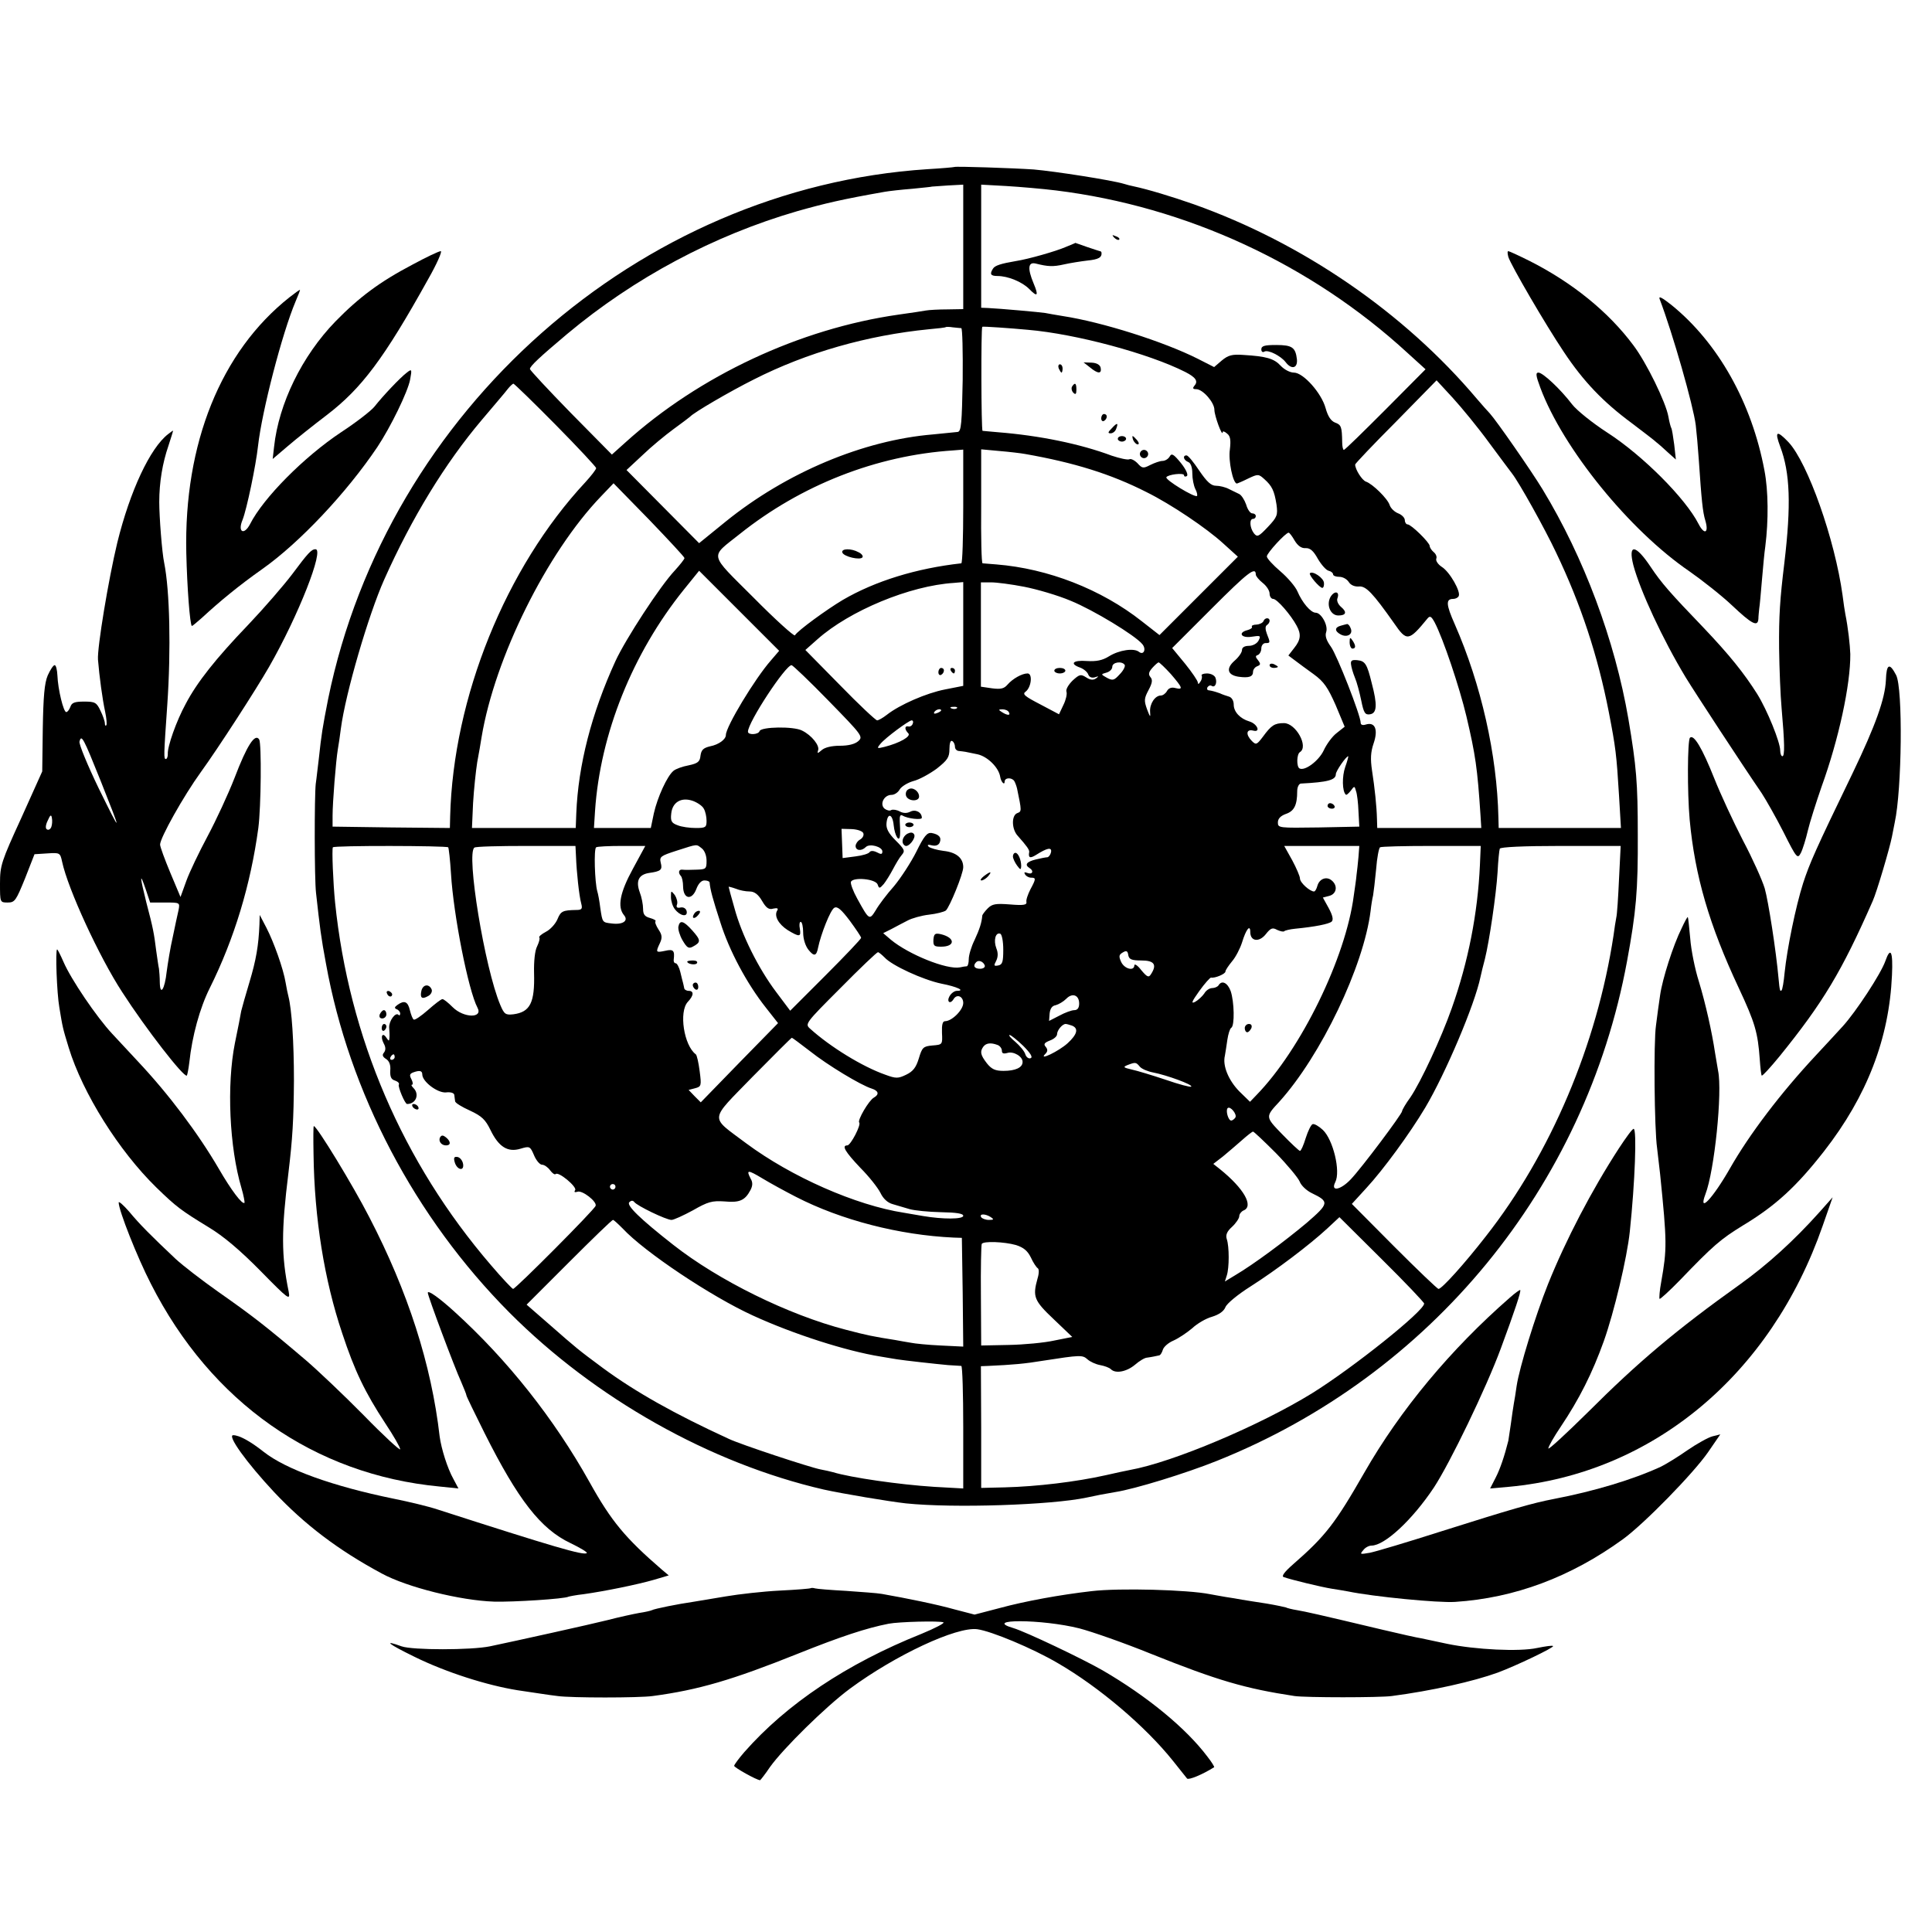
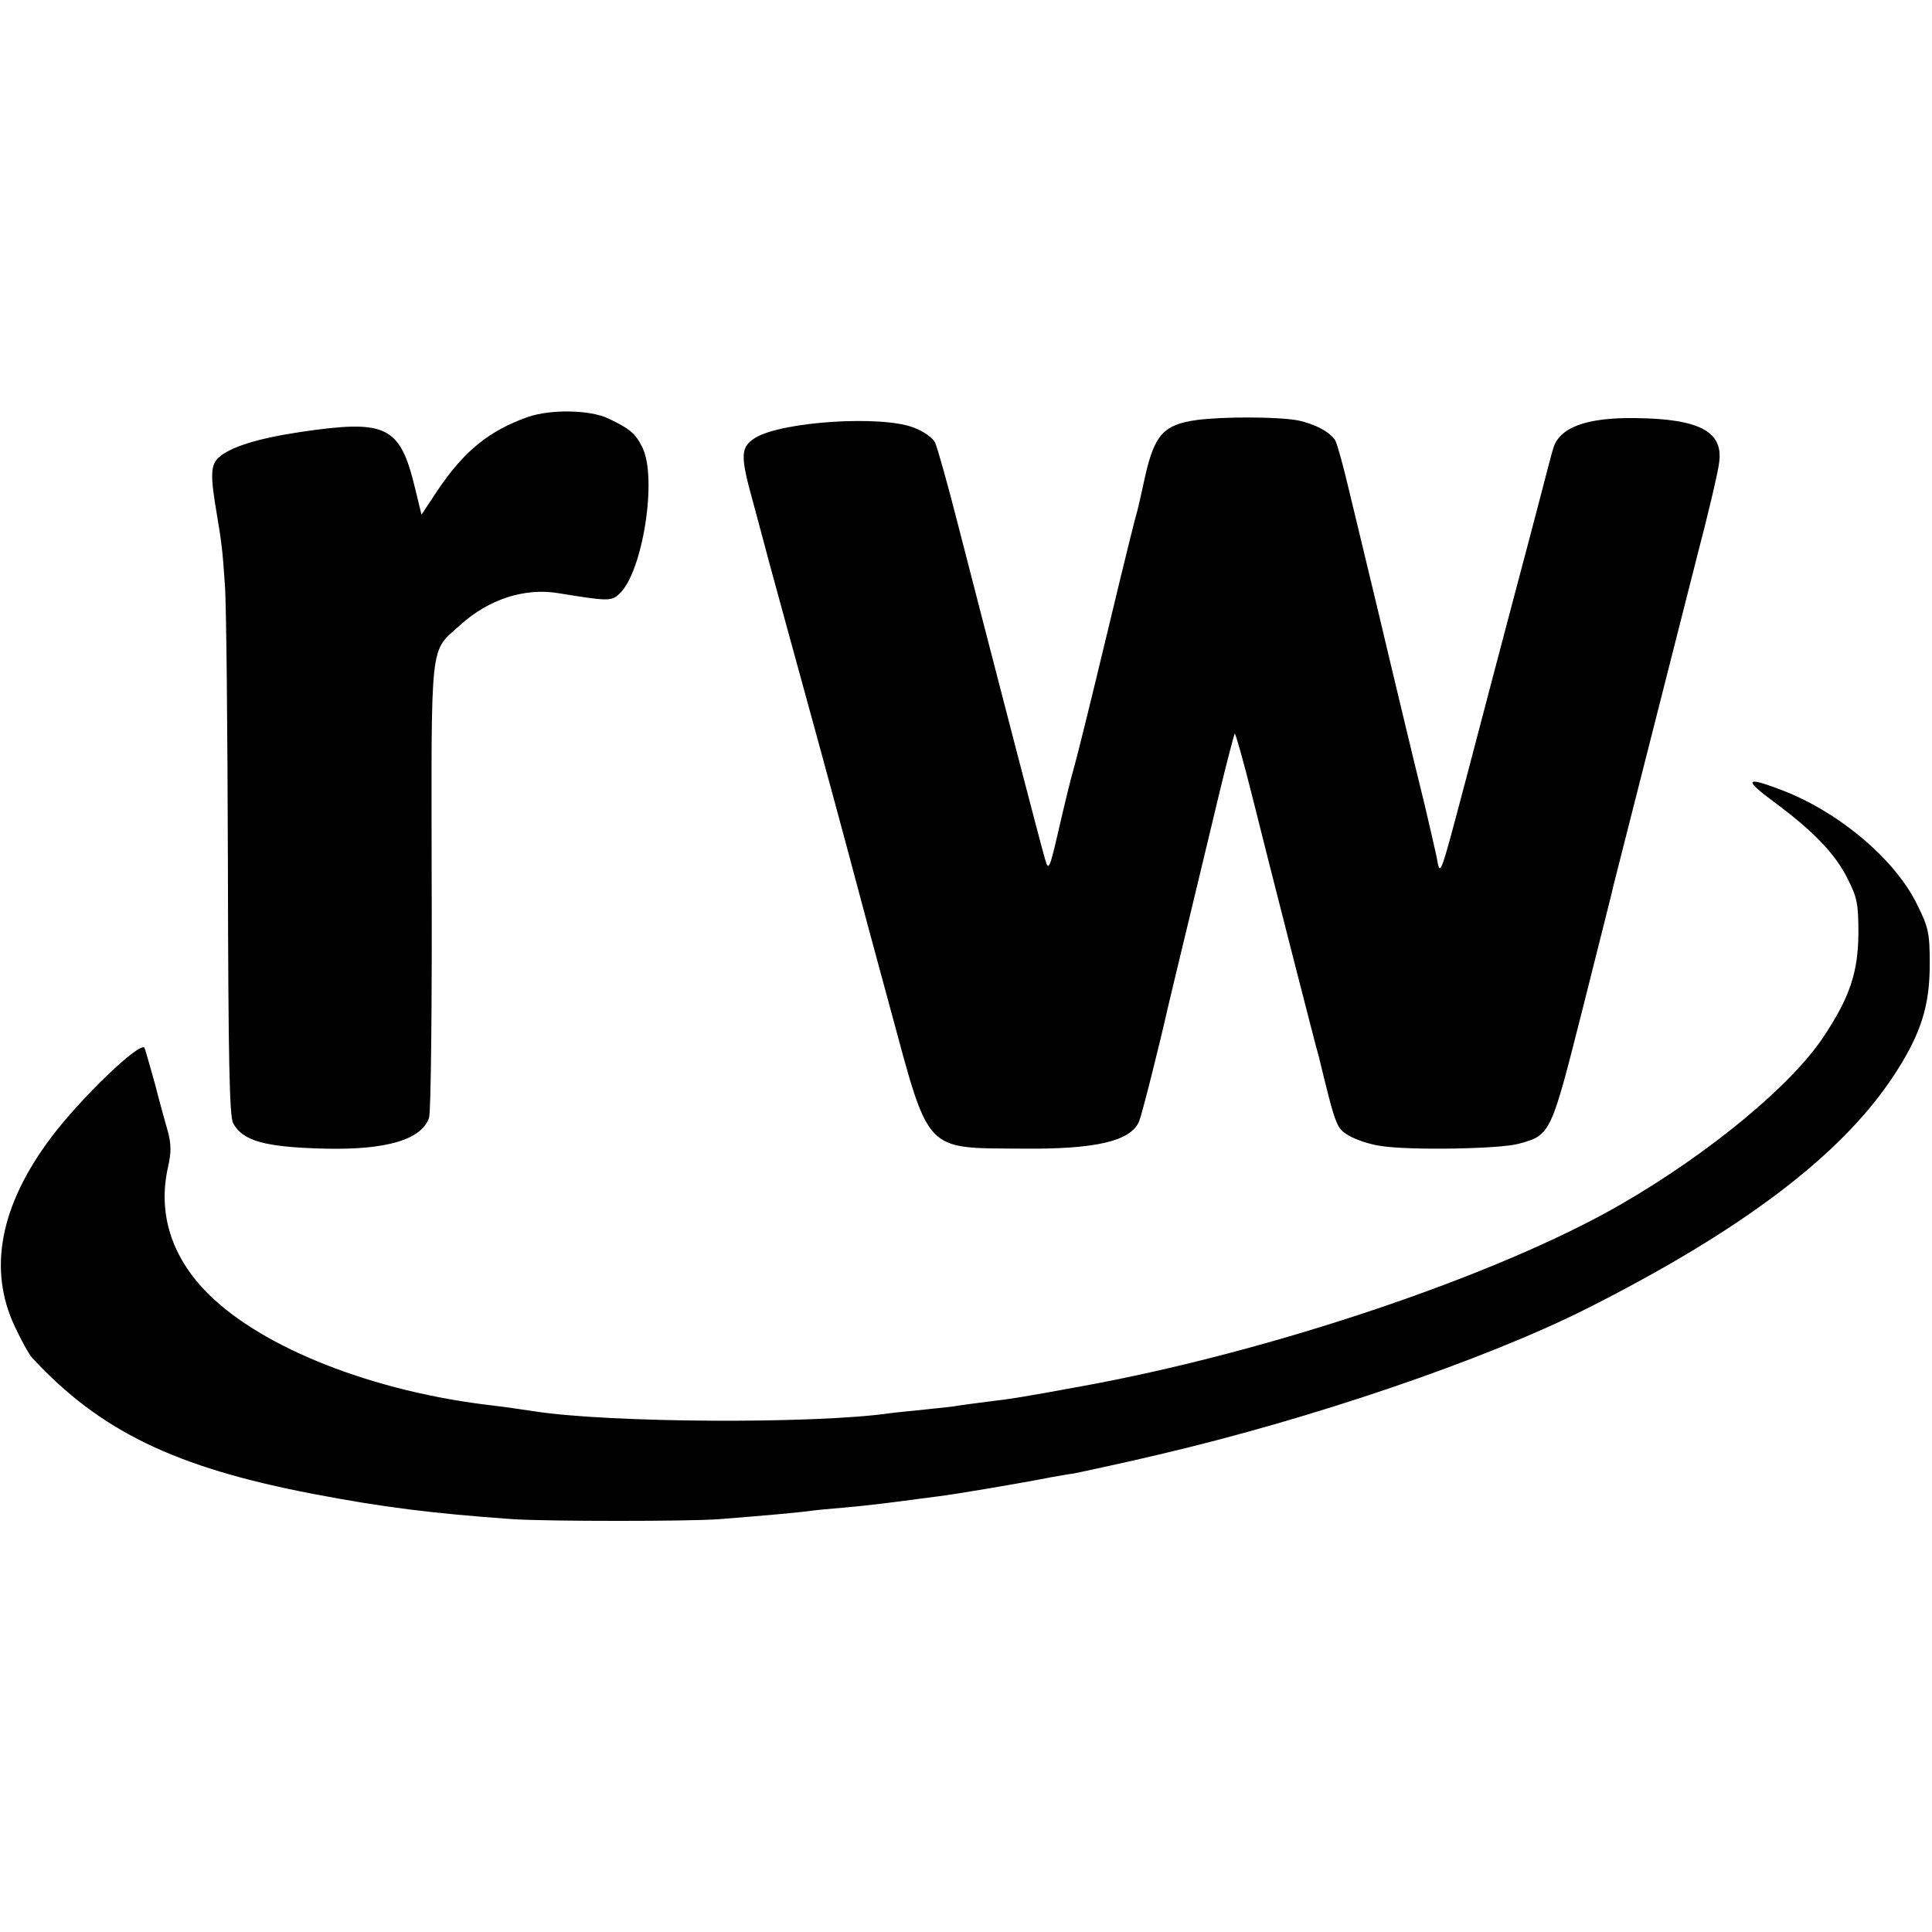
- <svg xmlns="http://www.w3.org/2000/svg" version="1.0" width="700pt" height="700pt" viewBox="0 0 700 700" preserveAspectRatio="xMidYMid meet">
-   <g transform="translate(0,700) scale(0.1,-0.1)" fill="#000000" stroke="none">
-     <path d="M3458 6395 c-2 -1 -46 -5 -98 -8 -1045 -68 -1957 -874 -2171 -1919 -21 -107 -24 -126 -34 -218 -4 -30 -8 -71 -11 -90 -5 -46 -5 -343 1 -395 14 -126 18 -160 36 -256 84 -467 322 -920 665 -1265 310 -311 727 -546 1139 -641 68 -15 235 -43 297 -50 174 -18 528 -6 655 21 36 8 63 13 104 20 71 11 256 68 368 113 775 310 1335 992 1486 1810 33 179 40 256 39 458 0 190 -5 248 -34 420 -49 285 -161 585 -311 832 -42 69 -168 250 -191 275 -7 7 -28 31 -47 53 -264 313 -632 565 -1026 705 -80 28 -166 54 -218 65 -10 2 -26 6 -35 9 -43 13 -247 45 -327 52 -74 5 -283 12 -287 9z m32 -290 l0 -225 -57 -1 c-32 0 -67 -2 -78 -4 -11 -2 -56 -9 -100 -15 -357 -51 -721 -221 -989 -463 l-49 -44 -149 151 c-81 83 -148 155 -148 159 0 10 34 42 135 127 244 204 531 357 834 445 103 29 163 43 316 70 17 3 62 8 100 11 39 4 71 7 72 8 1 0 26 2 57 4 l56 3 0 -226z m336 205 c471 -58 924 -267 1274 -589 l65 -59 -145 -146 c-80 -80 -147 -146 -151 -146 -3 0 -6 12 -6 28 -1 55 -3 63 -26 71 -15 6 -26 23 -34 52 -15 55 -81 129 -115 129 -14 0 -35 11 -48 25 -24 26 -52 34 -135 39 -41 3 -55 -1 -78 -20 l-28 -24 -59 30 c-123 62 -346 133 -490 155 -25 4 -53 9 -63 11 -19 3 -164 16 -207 18 l-25 1 0 223 0 223 91 -5 c50 -3 131 -10 180 -16z m-343 -499 c4 -1 6 -85 5 -188 -3 -156 -5 -186 -18 -188 -8 -1 -49 -5 -90 -9 -252 -21 -531 -138 -751 -316 l-96 -78 -131 132 -132 133 58 54 c31 30 82 72 112 94 30 22 57 42 60 45 13 15 145 92 231 135 193 98 412 160 634 182 33 3 61 6 62 8 2 1 13 1 25 -1 13 -1 26 -3 31 -3z m242 -6 c174 -15 438 -86 570 -153 37 -19 47 -33 33 -49 -8 -10 -6 -13 6 -13 24 0 66 -48 66 -75 0 -21 29 -100 30 -81 0 5 7 3 16 -5 12 -9 14 -24 10 -58 -6 -40 11 -121 25 -123 2 0 21 8 41 18 36 17 38 17 59 -2 28 -25 36 -42 44 -92 5 -38 3 -45 -31 -81 -34 -36 -39 -38 -51 -23 -15 20 -17 52 -3 52 6 0 10 5 10 10 0 6 -6 10 -13 10 -7 0 -17 14 -22 32 -6 17 -17 34 -25 38 -8 4 -25 12 -37 18 -13 7 -34 12 -47 12 -18 0 -33 14 -61 55 -20 30 -40 55 -46 55 -15 0 -11 -17 6 -24 9 -3 15 -19 15 -41 0 -20 5 -45 11 -57 6 -11 8 -22 6 -25 -8 -7 -117 59 -111 68 6 10 64 17 64 7 0 -5 5 -6 10 -3 6 4 -2 23 -21 47 -27 33 -34 37 -41 24 -5 -9 -17 -16 -26 -16 -9 0 -29 -7 -45 -15 -25 -13 -29 -12 -46 7 -11 11 -24 17 -29 14 -6 -3 -34 3 -64 13 -115 43 -262 73 -413 85 -27 2 -52 5 -55 5 -5 1 -6 374 -1 377 2 2 102 -5 166 -11z m1671 -410 c41 -55 77 -104 82 -110 26 -33 119 -200 160 -287 90 -188 151 -373 191 -578 25 -129 28 -154 37 -302 l7 -118 -222 0 -221 0 -1 38 c-5 227 -62 481 -158 700 -32 72 -33 92 -6 92 8 0 17 4 20 10 9 15 -32 88 -61 106 -14 9 -23 23 -20 30 3 7 -2 18 -10 24 -8 7 -14 17 -14 22 0 12 -67 78 -80 78 -5 0 -10 7 -10 15 0 9 -11 20 -24 25 -13 5 -27 18 -31 30 -7 23 -62 77 -86 85 -14 5 -39 44 -39 62 0 3 66 73 148 155 l147 150 59 -64 c32 -35 92 -108 132 -163z m-3383 66 c81 -82 147 -153 147 -157 0 -5 -18 -28 -39 -51 -289 -310 -479 -781 -490 -1211 l-1 -42 -212 2 -213 3 0 40 c0 48 12 198 19 240 3 17 8 50 11 75 17 129 100 412 157 540 100 224 221 422 354 579 43 51 86 101 94 112 8 10 17 18 20 19 3 0 72 -67 153 -149z m1477 -296 c0 -113 -3 -205 -7 -206 -162 -18 -312 -64 -430 -133 -57 -34 -162 -110 -173 -128 -3 -4 -71 57 -150 137 -164 164 -159 143 -50 230 223 178 496 285 773 303 l37 3 0 -206z m225 190 c176 -31 309 -72 439 -138 89 -44 218 -131 278 -186 l53 -48 -142 -142 -142 -142 -64 50 c-147 116 -340 191 -527 206 -25 2 -47 4 -50 4 -4 1 -6 94 -5 207 l0 206 65 -6 c36 -3 79 -8 95 -11z m-1235 -377 c0 -4 -16 -24 -35 -45 -53 -56 -178 -248 -215 -328 -87 -190 -135 -377 -142 -552 l-2 -53 -188 0 -188 0 4 90 c3 50 10 116 15 148 6 31 13 73 16 92 48 287 236 667 433 872 l45 47 129 -132 c70 -73 128 -135 128 -139z m2211 63 c11 -18 24 -28 39 -27 17 1 29 -10 45 -39 13 -22 30 -41 39 -43 9 -2 16 -8 16 -13 0 -5 10 -9 23 -9 12 0 27 -8 34 -19 7 -11 21 -17 36 -16 26 3 51 -24 128 -133 46 -67 53 -66 121 17 9 11 14 8 26 -14 31 -59 90 -235 115 -340 33 -140 40 -189 51 -357 l3 -48 -188 0 -189 0 -1 33 c-1 44 -8 112 -18 176 -6 41 -5 66 6 98 17 50 5 78 -28 68 -12 -4 -19 -1 -19 6 0 27 -86 246 -108 276 -16 22 -22 39 -17 53 8 24 -18 70 -38 70 -18 0 -49 37 -66 77 -7 17 -35 50 -62 73 -27 23 -49 47 -49 54 0 12 68 86 79 86 3 0 13 -13 22 -29z m-141 -123 c0 -5 11 -19 25 -30 14 -11 25 -28 25 -39 0 -10 6 -19 13 -19 14 0 64 -58 85 -97 17 -31 15 -51 -9 -81 l-21 -27 24 -18 c13 -10 43 -32 68 -50 37 -27 51 -48 79 -111 l33 -79 -29 -23 c-16 -12 -37 -41 -47 -63 -18 -38 -69 -76 -88 -65 -11 7 -10 52 2 59 32 20 -15 105 -58 105 -34 0 -46 -8 -76 -49 -22 -29 -25 -31 -40 -16 -23 23 -21 44 4 38 29 -8 16 24 -13 33 -34 10 -57 35 -57 61 0 14 -7 26 -17 29 -10 3 -25 8 -33 12 -20 7 -28 9 -41 11 -5 0 -7 6 -4 11 4 6 10 8 15 5 12 -8 21 10 14 29 -3 9 -17 16 -31 16 -13 0 -22 -4 -19 -8 2 -4 1 -14 -5 -22 -5 -9 -9 -10 -9 -3 0 6 -21 37 -46 68 l-47 57 143 143 c131 131 160 154 160 123z m-1757 -311 c-58 -66 -163 -240 -163 -270 0 -16 -26 -35 -57 -41 -25 -6 -32 -13 -35 -34 -2 -22 -10 -28 -43 -35 -22 -4 -47 -13 -55 -20 -23 -19 -58 -96 -71 -154 l-11 -53 -103 0 -103 0 4 63 c19 278 135 569 322 801 l55 68 145 -145 145 -145 -30 -35z m697 96 l0 -188 -66 -13 c-67 -13 -164 -55 -211 -92 -14 -11 -30 -20 -35 -20 -5 0 -66 57 -135 128 l-125 127 44 39 c116 103 334 194 494 204 l34 3 0 -188z m221 171 c46 -9 122 -31 169 -51 81 -33 233 -125 259 -157 15 -18 5 -41 -12 -28 -18 15 -72 7 -109 -16 -24 -15 -46 -19 -80 -17 -51 4 -64 -10 -24 -24 13 -5 26 -16 29 -25 4 -10 13 -13 24 -10 14 5 15 4 4 -4 -10 -7 -21 -6 -36 4 -19 12 -24 11 -49 -12 -15 -15 -25 -32 -22 -40 3 -8 -2 -30 -11 -48 l-16 -34 -68 36 c-56 29 -66 37 -53 46 21 16 26 66 7 66 -20 0 -54 -19 -73 -41 -12 -14 -24 -17 -55 -13 l-41 6 0 189 0 189 37 0 c20 0 74 -7 120 -16z m364 -283 c3 -5 -5 -21 -18 -34 -20 -22 -25 -24 -46 -13 -23 13 -23 13 -2 19 11 3 21 12 21 21 0 17 35 22 45 7z m167 -33 c43 -50 46 -58 17 -51 -14 4 -25 0 -31 -11 -5 -9 -15 -16 -22 -16 -21 0 -41 -30 -39 -59 2 -22 0 -20 -11 9 -11 31 -11 39 5 69 14 26 16 38 7 48 -8 10 -6 18 7 33 10 11 20 20 23 20 3 0 23 -19 44 -42z m-1240 -97 c121 -124 126 -130 108 -146 -12 -11 -36 -17 -67 -17 -30 0 -55 -6 -66 -16 -14 -12 -17 -13 -13 -1 7 17 -23 55 -58 72 -30 16 -149 14 -154 -2 -4 -13 -42 -15 -42 -2 0 34 136 241 158 241 4 0 65 -58 134 -129z m465 -27 c-3 -3 -12 -4 -19 -1 -8 3 -5 6 6 6 11 1 17 -2 13 -5z m-57 -8 c0 -2 -7 -7 -16 -10 -8 -3 -12 -2 -9 4 6 10 25 14 25 6z m245 -6 c8 -13 -5 -13 -25 0 -13 8 -13 10 2 10 9 0 20 -4 23 -10z m-348 -42 c-2 -7 -10 -12 -16 -10 -14 3 -14 -11 0 -25 11 -11 -31 -35 -86 -49 -28 -7 -29 -6 -15 11 18 22 102 84 113 85 5 0 7 -6 4 -12z m153 -84 c0 -8 7 -15 15 -15 8 -1 18 -2 23 -3 4 -1 24 -5 44 -9 36 -8 77 -48 82 -82 3 -18 16 -32 16 -17 0 15 26 16 35 2 3 -5 8 -18 10 -27 17 -82 17 -83 1 -89 -22 -8 -21 -59 2 -83 32 -36 42 -50 41 -58 -4 -21 3 -24 24 -11 41 26 59 30 55 10 -2 -9 -8 -17 -13 -18 -6 0 -25 -4 -42 -8 -33 -8 -42 -19 -23 -31 17 -10 11 -25 -7 -18 -11 4 -14 3 -9 -5 4 -7 14 -12 22 -12 18 0 18 -4 -3 -43 -9 -18 -16 -38 -14 -45 2 -11 -11 -13 -59 -9 -52 4 -65 2 -81 -14 -10 -10 -19 -22 -20 -26 -2 -26 -10 -50 -28 -89 -12 -24 -21 -55 -21 -69 0 -14 -3 -25 -7 -26 -5 0 -16 -2 -25 -4 -48 -9 -186 47 -250 100 l-28 24 30 15 c17 9 43 23 59 31 15 8 50 18 77 21 27 3 54 10 61 15 14 13 63 133 63 157 0 33 -25 54 -71 59 -24 3 -48 10 -54 15 -7 7 -3 9 12 5 14 -3 24 1 28 11 7 18 -3 29 -30 34 -16 2 -27 -11 -55 -68 -19 -38 -56 -95 -81 -125 -26 -29 -56 -69 -66 -87 -23 -37 -24 -36 -67 42 -15 27 -25 54 -23 61 8 18 90 11 97 -10 5 -15 7 -15 22 2 8 10 23 34 33 53 10 19 24 43 32 52 13 15 11 20 -22 53 -27 27 -35 44 -33 63 4 39 22 33 26 -8 4 -39 21 -66 23 -35 1 11 0 33 -1 49 -1 19 2 26 10 21 18 -11 70 -17 70 -8 0 20 -23 32 -42 22 -12 -6 -25 -6 -38 1 -11 6 -25 8 -31 5 -5 -4 -16 -1 -24 5 -19 16 -2 50 25 50 11 0 24 9 30 20 6 10 28 24 49 30 21 5 59 26 85 45 39 31 46 41 46 71 0 21 4 33 10 29 6 -3 10 -13 10 -21z m1414 -73 c-12 -34 -11 -88 2 -100 2 -3 10 4 18 14 13 18 14 18 19 -1 4 -10 8 -44 9 -74 l3 -55 -147 -3 c-144 -2 -148 -2 -148 18 0 14 10 24 29 31 30 10 41 32 41 82 0 15 6 27 13 28 98 5 127 13 127 34 0 11 37 65 45 65 1 0 -3 -17 -11 -39z m-2324 -151 c6 -10 10 -30 10 -44 0 -24 -4 -26 -39 -26 -22 0 -52 4 -66 10 -22 8 -26 15 -23 42 4 42 37 61 79 46 16 -6 34 -18 39 -28z m578 -89 c3 -8 -3 -18 -12 -23 -9 -5 -16 -16 -16 -23 0 -17 21 -20 37 -4 14 14 60 1 60 -16 0 -11 -5 -11 -20 -3 -12 6 -22 6 -26 1 -3 -6 -27 -13 -52 -16 l-46 -6 -2 53 -2 53 37 -1 c22 -1 40 -8 42 -15z m-1504 -51 c2 -3 7 -46 10 -95 9 -151 63 -424 96 -486 21 -39 -50 -38 -90 2 -16 16 -32 29 -37 29 -5 0 -28 -18 -53 -40 -24 -21 -47 -37 -51 -34 -4 2 -10 18 -14 34 -7 31 -20 37 -45 19 -11 -8 -12 -12 -2 -16 6 -2 12 -10 12 -15 0 -6 -3 -9 -6 -5 -11 11 -35 -22 -34 -46 1 -12 2 -29 1 -37 -1 -13 -2 -13 -11 0 -14 22 -23 5 -10 -20 8 -14 8 -25 1 -34 -7 -8 -5 -15 8 -23 11 -7 17 -21 15 -42 -1 -22 3 -32 17 -36 11 -4 17 -10 14 -15 -4 -7 22 -70 30 -70 32 0 46 35 23 58 -7 7 -9 12 -5 12 4 0 3 9 -2 19 -8 15 -7 20 5 25 24 9 34 7 34 -7 0 -26 56 -68 86 -65 17 2 29 -2 30 -9 1 -7 2 -18 3 -23 0 -6 25 -21 54 -34 43 -20 56 -33 74 -70 30 -62 63 -82 109 -68 33 10 35 9 49 -24 8 -19 21 -34 29 -34 8 0 21 -9 29 -20 8 -11 17 -17 20 -14 10 11 78 -46 71 -58 -5 -7 -2 -9 8 -6 17 7 72 -36 66 -51 -4 -14 -290 -301 -299 -301 -3 0 -40 39 -80 86 -320 372 -515 826 -565 1315 -7 70 -12 192 -8 199 3 7 411 6 418 0z m463 -34 c2 -54 11 -141 19 -170 5 -19 2 -23 -18 -23 -49 -1 -56 -4 -68 -33 -7 -17 -26 -38 -42 -46 -17 -9 -27 -18 -24 -21 3 -3 -1 -17 -8 -32 -8 -15 -12 -54 -11 -96 3 -108 -14 -142 -75 -150 -28 -3 -33 0 -47 33 -57 134 -125 552 -94 571 5 4 90 6 188 6 l178 0 2 -39z m206 -44 c-47 -86 -57 -138 -32 -168 17 -20 -4 -35 -44 -30 -35 4 -34 3 -42 56 -3 25 -8 52 -11 61 -9 32 -13 154 -4 159 4 3 46 5 93 5 l85 0 -45 -83z m250 74 c10 -8 17 -26 17 -45 0 -29 -2 -31 -37 -32 -21 -1 -44 -1 -50 0 -14 2 -17 -11 -6 -23 4 -4 8 -21 8 -39 1 -45 32 -50 48 -8 7 19 18 31 29 31 10 0 18 -3 19 -7 2 -26 12 -62 39 -145 32 -102 96 -222 165 -309 l44 -56 -140 -143 -140 -144 -22 22 -22 23 23 6 c23 6 24 9 17 62 -4 31 -10 58 -14 61 -43 32 -62 154 -29 190 22 23 23 40 3 40 -8 0 -16 5 -16 10 -1 6 -3 13 -4 18 -1 4 -6 22 -10 40 -4 17 -12 32 -17 32 -5 0 -8 6 -7 13 4 33 -1 39 -31 32 -34 -7 -35 -6 -19 28 9 19 8 30 -5 49 -9 14 -14 27 -11 30 3 3 -6 8 -20 12 -19 5 -25 13 -25 33 0 15 -5 42 -12 60 -15 41 -4 64 33 70 43 6 50 11 43 37 -5 22 -1 25 58 44 78 25 70 24 91 8z m2379 -31 c-2 -22 -5 -51 -7 -65 -1 -14 -6 -47 -10 -75 -29 -225 -191 -557 -353 -723 l-23 -24 -39 38 c-39 40 -61 93 -52 129 2 11 6 37 9 58 3 20 9 40 14 43 13 7 11 95 -2 133 -11 30 -32 41 -44 21 -3 -5 -14 -10 -23 -10 -10 0 -23 -9 -29 -20 -7 -10 -22 -24 -33 -30 -16 -8 -12 1 15 39 20 28 40 50 43 49 13 -3 52 13 52 22 0 5 11 21 24 37 13 15 29 46 36 68 15 49 30 67 30 38 0 -34 32 -38 56 -8 18 23 25 25 41 16 11 -5 23 -8 26 -5 3 3 20 7 39 9 72 7 123 17 133 26 7 7 3 23 -11 49 l-21 38 23 6 c27 7 32 37 9 56 -19 16 -45 6 -52 -20 -3 -11 -8 -20 -12 -20 -15 0 -51 32 -51 47 0 8 -13 38 -28 66 l-29 52 136 0 136 0 -3 -40z m440 -30 c-8 -174 -42 -349 -102 -518 -38 -108 -112 -267 -150 -323 -17 -23 -30 -46 -30 -50 0 -10 -146 -205 -186 -247 -37 -39 -74 -46 -56 -10 20 39 -8 154 -45 189 -15 14 -31 23 -37 21 -6 -2 -17 -25 -25 -50 -8 -26 -17 -47 -21 -47 -3 0 -32 27 -64 60 -62 64 -62 63 -11 118 151 167 306 491 331 692 2 19 6 44 9 56 2 11 7 54 11 95 3 41 10 76 14 79 4 3 88 5 187 5 l178 0 -3 -70z m504 -50 c-3 -66 -7 -129 -10 -140 -2 -11 -7 -40 -10 -65 -60 -394 -227 -790 -463 -1090 -77 -99 -159 -190 -171 -190 -4 0 -76 69 -161 154 l-153 154 53 58 c61 66 157 197 213 291 73 123 179 372 200 473 3 14 10 43 16 65 16 64 41 234 46 315 2 41 6 80 8 85 2 6 85 10 221 10 l217 0 -6 -120z m-3150 -45 c17 0 31 -10 45 -34 15 -26 25 -33 41 -28 14 3 19 1 14 -7 -12 -19 4 -49 38 -71 43 -26 49 -25 44 5 -3 14 -1 25 3 25 5 0 9 -18 9 -39 0 -23 8 -48 19 -62 20 -25 29 -24 35 7 10 49 45 138 59 145 11 6 25 -6 56 -47 22 -30 41 -58 41 -62 0 -4 -58 -65 -129 -136 l-128 -128 -51 68 c-64 85 -125 207 -151 304 -12 41 -21 76 -21 77 0 1 12 -2 26 -7 14 -6 36 -10 50 -10z m919 -211 c0 -44 -3 -54 -18 -57 -16 -3 -17 -1 -8 16 7 14 8 29 1 46 -11 29 -3 59 14 53 6 -2 11 -27 11 -58z m501 -39 c46 0 57 -15 34 -50 -8 -13 -14 -10 -35 15 -13 17 -24 24 -25 18 0 -23 -36 -14 -48 12 -9 20 -8 26 6 34 13 8 18 6 20 -10 3 -15 12 -19 48 -19z m-931 11 c26 -29 139 -81 206 -95 57 -11 88 -26 56 -26 -9 0 -21 -9 -27 -20 -11 -20 3 -30 15 -10 12 20 35 10 35 -14 0 -25 -41 -66 -66 -66 -9 0 -12 -13 -11 -42 2 -43 2 -43 -35 -46 -33 -3 -37 -7 -49 -47 -10 -33 -21 -47 -46 -59 -29 -14 -37 -14 -75 0 -83 29 -200 101 -273 167 -19 17 -17 20 110 147 71 72 132 130 136 130 3 0 14 -9 24 -19z m363 -29 c2 -7 -6 -12 -17 -12 -21 0 -27 11 -14 24 9 9 26 2 31 -12z m342 -138 c0 -16 -6 -24 -18 -24 -9 0 -34 -9 -54 -20 l-37 -19 2 27 c2 18 9 28 22 30 11 3 28 13 38 23 22 23 47 14 47 -17z m-26 -80 c25 -10 19 -32 -16 -64 -32 -29 -107 -65 -81 -39 9 9 10 16 2 26 -9 10 -5 15 15 23 14 5 26 15 26 23 0 14 19 37 31 37 4 0 14 -3 23 -6z m-177 -73 c27 -27 36 -42 27 -45 -7 -3 -16 4 -19 14 -3 11 -20 31 -36 45 -17 14 -26 25 -21 25 5 0 27 -18 49 -39z m-773 -19 c64 -51 185 -124 224 -136 25 -8 29 -21 8 -33 -18 -10 -60 -82 -53 -90 8 -8 -31 -83 -43 -83 -22 0 -7 -24 47 -81 32 -32 64 -73 73 -91 10 -21 26 -36 45 -41 17 -5 44 -13 61 -18 18 -5 68 -10 113 -11 57 -1 81 -5 81 -13 0 -13 -74 -13 -145 -1 -16 3 -48 8 -70 12 -174 27 -408 130 -572 252 -133 100 -135 77 24 241 76 77 140 141 142 141 2 0 31 -22 65 -48z m680 22 c9 -3 16 -13 16 -21 0 -10 6 -12 20 -8 22 7 56 -13 55 -33 0 -20 -26 -32 -69 -32 -30 0 -43 6 -60 27 -24 31 -26 43 -13 61 10 13 27 15 51 6z m-2184 -44 c0 -5 -5 -10 -11 -10 -5 0 -7 5 -4 10 3 6 8 10 11 10 2 0 4 -4 4 -10z m2700 -35 c7 -8 28 -17 49 -21 47 -9 144 -44 137 -51 -2 -3 -44 8 -93 25 -48 16 -104 33 -123 37 -30 7 -32 9 -15 16 29 11 31 11 45 -6z m346 -184 c-4 -6 -11 -11 -15 -11 -11 0 -21 37 -13 45 9 9 35 -22 28 -34z m146 -128 c42 -43 81 -90 87 -104 5 -14 25 -33 44 -42 64 -31 63 -37 -19 -108 -80 -67 -192 -150 -258 -189 l-38 -23 7 22 c9 28 9 104 0 131 -5 15 0 28 19 45 14 13 26 31 26 38 0 8 7 17 15 21 39 15 2 80 -85 150 l-24 19 35 27 c19 16 50 42 69 59 19 17 37 31 40 31 3 0 40 -35 82 -77z m-1739 -159 c165 -85 376 -139 572 -148 l30 -1 3 -197 2 -197 -82 4 c-45 2 -94 7 -108 10 -14 2 -40 7 -57 10 -77 12 -102 17 -178 37 -209 54 -462 179 -626 308 -120 94 -170 143 -159 154 7 7 13 7 18 1 10 -14 116 -65 135 -65 8 0 43 16 78 35 54 31 69 35 114 32 54 -5 74 3 94 41 8 15 9 28 1 41 -17 33 -12 34 43 1 28 -17 83 -47 120 -66z m-653 36 c0 -5 -4 -10 -10 -10 -5 0 -10 5 -10 10 0 6 5 10 10 10 6 0 10 -4 10 -10z m1360 -110 c12 -8 11 -10 -7 -10 -12 0 -25 5 -28 10 -8 13 15 13 35 0z m1570 -313 c0 -27 -258 -233 -406 -325 -188 -116 -504 -250 -660 -278 -15 -3 -54 -11 -88 -19 -107 -24 -249 -41 -366 -44 l-85 -2 0 220 -1 221 26 1 c89 4 134 8 200 19 135 21 142 21 160 5 10 -9 30 -18 46 -21 16 -3 33 -9 39 -15 17 -17 57 -9 87 16 16 14 36 26 44 26 8 1 19 3 24 4 6 1 14 3 19 4 5 0 11 10 14 20 3 11 20 26 39 34 18 8 48 28 67 44 18 17 50 36 72 42 26 8 43 20 49 35 5 13 45 46 91 75 94 60 213 150 278 210 l44 41 153 -152 c85 -84 154 -157 154 -161z m-2904 272 c80 -86 322 -247 471 -315 148 -68 339 -129 463 -149 25 -4 52 -9 60 -10 24 -4 141 -17 185 -21 22 -1 43 -3 48 -3 4 -1 7 -101 7 -222 l0 -222 -107 6 c-124 8 -299 33 -365 53 -10 3 -30 7 -45 10 -37 7 -289 90 -333 111 -196 90 -338 170 -455 256 -93 69 -95 71 -192 156 l-85 74 154 154 c84 84 155 153 159 153 3 0 18 -14 35 -31z m1425 -60 c28 -9 42 -21 54 -45 8 -18 20 -36 25 -39 5 -3 5 -19 -1 -38 -18 -65 -13 -79 59 -147 l67 -64 -65 -13 c-36 -8 -110 -15 -165 -16 l-100 -2 -1 180 c-1 99 1 183 3 188 6 11 81 8 124 -4z" />
-     <path d="M4037 6139 c7 -7 15 -10 18 -7 3 3 -2 9 -12 12 -14 6 -15 5 -6 -5z" />
-     <path d="M3861 6105 c-34 -15 -135 -44 -181 -51 -53 -9 -75 -16 -82 -27 -13 -20 -9 -27 16 -27 38 0 89 -21 115 -47 30 -31 35 -25 16 20 -23 55 -20 79 8 72 44 -11 62 -12 102 -3 22 5 60 11 85 14 40 4 53 11 51 29 -1 3 -3 5 -6 5 -3 1 -23 7 -46 15 -23 8 -42 15 -43 15 0 -1 -16 -7 -35 -15z" />
-     <path d="M4570 5734 c0 -8 5 -12 11 -8 13 8 59 -15 77 -38 21 -28 44 -23 41 10 -5 43 -17 52 -75 52 -42 0 -54 -3 -54 -16z" />
-     <path d="M3949 5669 c29 -24 43 -24 39 -2 -2 11 -14 18 -32 19 l-30 1 23 -18z" />
-     <path d="M3836 5665 c4 -8 8 -15 10 -15 2 0 4 7 4 15 0 8 -4 15 -10 15 -5 0 -7 -7 -4 -15z" />
-     <path d="M3884 5599 c-3 -6 -1 -16 5 -22 8 -8 11 -5 11 11 0 24 -5 28 -16 11z" />
-     <path d="M3990 5484 c0 -8 5 -12 10 -9 6 3 10 10 10 16 0 5 -4 9 -10 9 -5 0 -10 -7 -10 -16z" />
-     <path d="M4028 5448 c-14 -14 -15 -18 -4 -18 8 0 17 7 20 16 9 23 4 24 -16 2z" />
-     <path d="M4050 5410 c0 -5 7 -10 15 -10 8 0 15 5 15 10 0 6 -7 10 -15 10 -8 0 -15 -4 -15 -10z" />
-     <path d="M4106 5405 c4 -8 11 -15 16 -15 6 0 5 6 -2 15 -7 8 -14 15 -16 15 -2 0 -1 -7 2 -15z" />
-     <path d="M4130 5355 c0 -8 7 -15 15 -15 8 0 15 7 15 15 0 8 -7 15 -15 15 -8 0 -15 -7 -15 -15z" />
-     <path d="M3052 4998 c5 -15 66 -29 73 -17 3 4 -3 13 -14 18 -27 15 -64 14 -59 -1z" />
-     <path d="M4746 4923 c-5 -6 35 -53 45 -53 4 0 7 8 6 18 -1 18 -41 45 -51 35z" />
-     <path d="M4820 4836 c-15 -29 1 -66 29 -66 28 0 32 12 11 30 -12 10 -18 24 -14 33 9 25 -12 28 -26 3z" />
-     <path d="M4858 4733 c-23 -6 -23 -20 0 -32 23 -12 45 1 36 22 -3 9 -9 16 -13 16 -3 -1 -14 -3 -23 -6z" />
-     <path d="M4890 4673 c0 -13 5 -23 10 -23 13 0 13 11 0 30 -8 12 -10 11 -10 -7z" />
-     <path d="M4895 4593 c1 -10 7 -31 14 -48 7 -16 17 -54 23 -83 9 -45 14 -53 32 -50 25 4 27 34 6 113 -17 70 -24 80 -52 83 -19 2 -25 -1 -23 -15z" />
-     <path d="M4578 4750 c-2 -6 -13 -12 -25 -13 -12 0 -20 -4 -17 -8 2 -4 -5 -9 -16 -12 -36 -9 -23 -30 15 -24 32 5 34 4 25 -14 -6 -11 -21 -19 -35 -19 -16 0 -25 -6 -25 -15 0 -9 -12 -26 -27 -39 -32 -28 -26 -52 15 -58 37 -5 52 0 52 18 0 8 7 17 15 20 13 5 13 9 3 22 -10 12 -10 16 0 19 6 3 12 13 12 24 0 10 7 19 15 19 18 0 18 1 5 34 -6 16 -6 27 0 31 6 4 10 10 10 16 0 12 -17 12 -22 -1z" />
-     <path d="M4600 4590 c0 -6 7 -10 15 -10 8 0 15 2 15 4 0 2 -7 6 -15 10 -8 3 -15 1 -15 -4z" />
-     <path d="M3400 4564 c0 -8 5 -12 10 -9 6 3 10 10 10 16 0 5 -4 9 -10 9 -5 0 -10 -7 -10 -16z" />
-     <path d="M3445 4570 c3 -5 8 -10 11 -10 2 0 4 5 4 10 0 6 -5 10 -11 10 -5 0 -7 -4 -4 -10z" />
-     <path d="M3820 4570 c0 -5 9 -10 20 -10 11 0 20 5 20 10 0 6 -9 10 -20 10 -11 0 -20 -4 -20 -10z" />
-     <path d="M3291 4140 c-8 -4 -11 -15 -8 -24 8 -20 47 -21 47 -2 0 20 -24 36 -39 26z" />
-     <path d="M3280 4012 c0 -5 7 -9 15 -9 8 0 15 4 15 9 0 4 -7 8 -15 8 -8 0 -15 -4 -15 -8z" />
-     <path d="M3287 3979 c-18 -11 -23 -34 -8 -43 12 -8 41 28 33 41 -5 8 -13 8 -25 2z" />
-     <path d="M3670 3897 c0 -7 7 -22 15 -33 12 -16 14 -17 15 -2 0 23 -11 48 -21 48 -5 0 -9 -6 -9 -13z" />
-     <path d="M3564 3825 c-10 -8 -14 -15 -8 -15 6 0 17 7 24 15 16 19 9 19 -16 0z" />
-     <path d="M3382 3596 c-1 -23 2 -26 28 -26 51 0 52 32 0 45 -22 5 -26 2 -28 -19z" />
-     <path d="M4810 4080 c0 -5 7 -10 16 -10 8 0 12 5 9 10 -3 6 -10 10 -16 10 -5 0 -9 -4 -9 -10z" />
-     <path d="M1527 3411 c-6 -26 1 -33 24 -20 10 5 16 16 13 24 -9 21 -31 19 -37 -4z" />
-     <path d="M1402 3401 c4 -13 18 -16 19 -4 0 4 -5 9 -11 12 -7 2 -11 -2 -8 -8z" />
-     <path d="M1376 3325 c-3 -9 0 -15 9 -15 8 0 15 7 15 15 0 8 -4 15 -9 15 -5 0 -11 -7 -15 -15z" />
-     <path d="M1383 3275 c0 -8 4 -12 9 -9 4 3 8 9 8 15 0 5 -4 9 -8 9 -5 0 -9 -7 -9 -15z" />
-     <path d="M1495 2990 c3 -5 11 -10 16 -10 6 0 7 5 4 10 -3 6 -11 10 -16 10 -6 0 -7 -4 -4 -10z" />
-     <path d="M1595 2880 c-8 -13 3 -30 21 -30 18 0 18 14 0 29 -10 8 -16 9 -21 1z" />
-     <path d="M1647 2791 c7 -29 35 -37 31 -9 -2 13 -11 24 -20 26 -12 2 -15 -2 -11 -17z" />
-     <path d="M2431 3750 c0 -14 6 -34 14 -44 19 -25 47 -30 43 -8 -2 10 -11 16 -22 14 -13 -3 -17 1 -13 11 3 8 -1 23 -8 34 -14 17 -14 17 -14 -7z" />
-     <path d="M2515 3689 c-11 -17 1 -21 15 -4 8 9 8 15 2 15 -6 0 -14 -5 -17 -11z" />
-     <path d="M2458 3643 c-2 -10 5 -33 15 -50 16 -27 22 -31 37 -23 30 16 30 23 -1 58 -32 36 -46 40 -51 15z" />
-     <path d="M2490 3516 c0 -9 30 -14 35 -6 4 6 -3 10 -14 10 -12 0 -21 -2 -21 -4z" />
-     <path d="M2510 3431 c0 -6 5 -13 10 -16 6 -3 10 1 10 9 0 9 -4 16 -10 16 -5 0 -10 -4 -10 -9z" />
-     <path d="M4510 3275 c0 -8 4 -15 9 -15 5 0 11 7 15 15 3 9 0 15 -9 15 -8 0 -15 -7 -15 -15z" />
-     <path d="M1494 6041 c-118 -62 -193 -118 -279 -206 -121 -125 -205 -297 -222 -454 l-5 -44 54 46 c29 25 93 76 143 114 125 96 206 203 366 491 32 56 52 102 46 102 -7 0 -53 -22 -103 -49z" />
-     <path d="M5465 6069 c10 -31 134 -244 201 -344 71 -107 143 -182 246 -258 42 -32 83 -63 90 -70 8 -6 27 -23 42 -37 l28 -25 -6 54 c-4 29 -8 57 -11 61 -2 4 -7 22 -10 40 -9 52 -80 197 -127 259 -90 121 -221 227 -375 305 -40 20 -75 36 -78 36 -4 0 -3 -9 0 -21z" />
-     <path d="M1049 5923 c-249 -197 -383 -530 -374 -927 3 -126 13 -257 20 -264 1 -1 17 12 36 29 65 60 134 117 219 177 136 96 306 277 417 442 48 72 111 201 119 245 7 38 6 39 -12 25 -24 -18 -88 -86 -117 -123 -12 -15 -66 -57 -121 -93 -134 -89 -282 -238 -330 -333 -22 -42 -46 -29 -27 16 15 38 48 195 56 268 14 125 87 407 136 523 10 23 17 42 16 42 -2 0 -19 -12 -38 -27z" />
-     <path d="M6013 5917 c48 -126 122 -386 131 -457 3 -25 8 -81 11 -125 10 -147 14 -190 24 -222 13 -45 -4 -52 -25 -11 -47 92 -202 248 -331 331 -54 35 -111 81 -127 102 -42 55 -106 115 -122 115 -11 0 -9 -12 7 -55 82 -220 323 -517 540 -665 47 -33 117 -88 155 -124 71 -67 93 -79 95 -48 0 9 2 26 3 37 2 11 6 58 10 105 4 47 9 101 12 120 12 95 11 202 -3 275 -46 246 -168 463 -337 600 -33 26 -47 34 -43 22z" />
-     <path d="M609 5427 c-65 -50 -138 -206 -184 -393 -32 -133 -73 -380 -70 -424 5 -61 16 -143 26 -189 5 -24 7 -46 4 -49 -3 -3 -5 0 -5 7 0 7 -7 28 -16 46 -14 30 -20 33 -59 33 -35 0 -45 -4 -50 -19 -4 -10 -10 -19 -15 -19 -10 0 -30 82 -32 133 -1 20 -5 37 -10 37 -5 0 -16 -17 -25 -37 -12 -28 -16 -77 -18 -193 l-2 -155 -76 -169 c-72 -157 -77 -172 -77 -237 0 -69 0 -69 28 -69 26 0 30 7 63 88 l34 87 47 3 c45 3 46 2 53 -30 21 -99 135 -346 218 -473 85 -132 224 -311 234 -302 2 3 6 24 9 48 10 95 38 197 74 269 89 179 148 374 176 580 10 77 12 307 3 321 -15 23 -44 -21 -89 -139 -23 -59 -67 -154 -98 -212 -31 -58 -66 -131 -77 -162 l-21 -58 -37 88 c-20 48 -37 94 -37 102 0 24 85 176 148 263 63 87 200 299 247 381 106 185 201 427 168 426 -15 0 -28 -15 -84 -90 -31 -41 -102 -123 -159 -183 -119 -124 -186 -209 -227 -287 -34 -62 -67 -156 -65 -182 0 -10 -3 -18 -7 -18 -8 0 -8 9 5 195 14 203 9 415 -11 515 -8 37 -18 168 -18 221 0 72 12 142 33 203 10 31 18 56 17 56 -1 0 -9 -6 -18 -13z m-244 -1257 c78 -196 77 -198 -8 -25 -40 83 -71 158 -69 168 7 28 14 14 77 -143z m-179 -166 c-3 -8 -10 -13 -16 -9 -6 3 -5 16 3 32 9 21 13 23 15 9 2 -9 1 -24 -2 -32z m412 -274 c54 0 54 0 49 -27 -4 -16 -13 -60 -21 -98 -9 -39 -18 -95 -22 -125 -7 -65 -24 -90 -25 -40 0 19 -2 42 -3 50 -2 8 -6 38 -10 65 -8 64 -11 81 -36 176 -23 92 -25 114 -2 47 l16 -48 54 0z" />
-     <path d="M6450 5382 c36 -95 40 -212 15 -422 -16 -132 -20 -191 -19 -310 1 -74 5 -171 9 -215 11 -125 12 -175 3 -175 -4 0 -8 9 -8 21 0 30 -47 146 -83 204 -48 76 -100 141 -195 241 -121 126 -152 161 -192 221 -54 81 -82 84 -62 5 25 -93 106 -268 190 -407 33 -54 205 -317 275 -419 15 -23 51 -86 79 -141 48 -96 51 -98 63 -75 7 14 18 50 25 80 7 30 30 102 50 160 62 171 105 370 104 480 -1 32 -8 96 -18 145 -2 11 -7 42 -10 68 -28 203 -126 480 -196 555 -43 45 -51 40 -30 -16z" />
-     <path d="M6833 4536 c-3 -68 -38 -165 -120 -336 -137 -283 -156 -327 -180 -400 -27 -85 -58 -237 -67 -324 -3 -33 -8 -62 -11 -64 -5 -6 -7 -2 -11 43 -9 101 -37 280 -50 326 -9 30 -44 108 -79 174 -34 66 -81 167 -104 225 -43 108 -74 161 -88 147 -9 -10 -10 -196 -1 -297 19 -204 71 -382 178 -610 59 -126 69 -161 76 -259 2 -29 5 -55 7 -58 3 -2 31 29 64 69 158 195 226 308 338 563 15 33 62 193 70 234 3 14 7 37 10 51 26 119 30 486 5 534 -24 46 -35 41 -37 -18z" />
-     <path d="M940 3650 c-3 -75 -12 -128 -36 -208 -14 -46 -27 -93 -30 -105 -2 -12 -12 -65 -23 -117 -30 -151 -20 -377 24 -525 8 -27 12 -51 11 -53 -8 -8 -49 47 -93 123 -74 127 -181 270 -294 390 -26 28 -68 73 -93 100 -56 60 -149 197 -176 260 -11 25 -21 45 -23 45 -7 0 -1 -160 8 -210 12 -73 12 -74 34 -146 51 -166 182 -374 317 -506 74 -72 91 -84 189 -144 55 -33 114 -83 189 -159 102 -104 108 -108 102 -75 -27 131 -27 220 -1 430 15 125 19 193 20 335 0 141 -8 258 -20 305 -2 8 -7 30 -10 49 -8 50 -43 148 -70 200 l-24 46 -1 -35z" />
-     <path d="M6093 3637 c-31 -62 -70 -185 -78 -242 -4 -27 -11 -77 -15 -110 -9 -59 -6 -376 4 -445 2 -19 7 -62 11 -95 25 -246 25 -270 4 -389 -6 -32 -8 -60 -6 -62 2 -2 35 28 73 67 123 128 148 149 229 199 118 71 194 141 294 269 156 200 236 409 246 638 4 86 -5 105 -24 51 -16 -46 -106 -183 -154 -236 -23 -25 -67 -73 -98 -106 -127 -136 -241 -286 -312 -411 -62 -108 -115 -164 -88 -92 33 85 62 371 46 447 -2 13 -7 42 -11 65 -11 74 -34 178 -59 260 -14 44 -28 114 -31 155 -4 41 -7 76 -9 77 -1 2 -11 -16 -22 -40z" />
-     <path d="M1136 2818 c3 -232 39 -456 104 -649 45 -136 82 -213 156 -326 30 -45 54 -87 54 -94 0 -6 -60 49 -132 123 -73 74 -167 163 -209 199 -148 126 -195 162 -319 249 -58 41 -127 94 -154 119 -88 83 -131 126 -168 171 -21 24 -38 39 -38 33 0 -28 67 -198 117 -295 218 -429 592 -691 1046 -734 l68 -7 -18 34 c-22 39 -44 110 -50 154 -30 262 -115 525 -255 795 -59 115 -190 330 -201 330 -2 0 -2 -46 -1 -102z" />
-     <path d="M5866 2840 c-100 -154 -193 -333 -257 -492 -46 -115 -104 -303 -114 -370 -3 -23 -8 -52 -10 -63 -2 -11 -7 -45 -11 -75 -4 -30 -9 -57 -9 -60 -14 -56 -30 -103 -46 -134 l-20 -39 68 6 c520 48 949 405 1137 946 l36 103 -47 -53 c-93 -104 -189 -191 -288 -262 -230 -164 -370 -282 -552 -464 -79 -78 -143 -137 -143 -131 0 7 20 42 45 79 67 100 114 193 156 310 37 104 84 301 94 396 19 180 26 373 14 373 -5 0 -28 -32 -53 -70z" />
-     <path d="M5470 2298 c-213 -186 -396 -405 -527 -634 -105 -183 -140 -229 -257 -331 -32 -28 -44 -44 -35 -47 28 -10 136 -36 173 -42 21 -3 48 -8 60 -10 91 -19 327 -42 388 -38 216 14 419 90 608 227 76 55 256 239 309 316 l44 64 -28 -7 c-16 -4 -57 -27 -92 -51 -34 -24 -77 -50 -95 -59 -102 -47 -242 -89 -388 -117 -78 -15 -154 -37 -407 -117 -122 -39 -239 -74 -260 -78 -35 -6 -37 -6 -24 9 7 10 21 17 30 17 48 0 148 93 226 210 58 88 190 361 243 505 50 135 74 207 70 211 -2 1 -19 -11 -38 -28z" />
-     <path d="M1550 2316 c0 -12 97 -271 121 -323 10 -24 19 -45 19 -49 0 -3 30 -65 66 -137 121 -241 203 -347 311 -398 35 -17 62 -33 59 -36 -10 -10 -122 23 -541 158 -33 11 -104 28 -159 39 -220 45 -390 106 -471 170 -48 38 -88 60 -110 60 -23 0 48 -99 148 -206 111 -118 232 -210 390 -295 92 -50 285 -98 407 -102 69 -2 257 10 270 18 3 1 27 6 55 9 78 11 195 35 254 52 l54 16 -25 21 c-132 114 -183 175 -262 317 -128 229 -297 443 -490 618 -55 50 -96 79 -96 68z" />
-     <path d="M2938 1246 c-1 -2 -52 -6 -113 -9 -60 -3 -148 -13 -195 -21 -47 -8 -101 -17 -120 -20 -50 -7 -140 -25 -148 -30 -4 -2 -25 -7 -46 -10 -22 -4 -73 -15 -115 -26 -64 -16 -326 -74 -426 -95 -69 -14 -280 -14 -320 0 -69 25 -49 9 47 -38 114 -56 261 -103 373 -121 56 -8 110 -17 145 -21 48 -7 296 -7 345 0 165 22 288 58 525 153 155 62 248 93 330 109 36 7 183 11 198 5 7 -2 -29 -21 -80 -42 -270 -108 -488 -254 -641 -428 -20 -23 -37 -46 -37 -50 0 -6 82 -52 94 -52 1 0 18 21 36 48 48 67 202 219 290 284 164 121 386 225 461 215 51 -7 200 -69 292 -123 150 -87 317 -229 417 -354 24 -30 47 -59 51 -64 6 -6 55 14 98 41 2 1 -9 19 -24 38 -78 104 -220 220 -380 313 -73 42 -279 140 -323 153 -116 34 104 33 239 -1 46 -12 163 -53 259 -92 242 -97 342 -126 520 -153 40 -6 311 -6 353 0 145 19 296 53 384 85 67 25 205 91 200 96 -2 3 -28 -1 -58 -7 -64 -14 -223 -6 -325 15 -38 8 -81 17 -94 20 -14 2 -77 16 -140 31 -244 58 -276 65 -310 71 -19 3 -38 8 -41 10 -3 1 -34 8 -70 14 -35 5 -75 12 -89 14 -14 3 -41 7 -60 10 -19 3 -44 8 -56 10 -79 16 -328 23 -429 11 -113 -13 -240 -36 -332 -61 l-92 -24 -73 19 c-64 18 -172 40 -263 56 -16 3 -75 7 -130 11 -55 3 -105 7 -112 9 -6 2 -13 2 -15 1z" />
-   </g>
+ <svg xmlns="http://www.w3.org/2000/svg" version="1" width="682.667" height="682.667" viewBox="0 0 512 512">
+   <path d="M139.9 110.5c-10.2 3.6-16.9 9-23.9 19.4l-4.3 6.5-1.7-7c-4-16.6-7.5-18.3-30.5-14.9-11.3 1.7-18.6 4-21.6 6.8-2.1 2-2.2 4.7-.4 15.2 1.2 7.1 1.5 9.5 2.1 18.5.4 5.2.7 39 .8 75 .1 50.7.4 66 1.4 67.7 2.6 4.7 8.4 6.3 24.2 6.7 16.4.4 25.8-2.4 27.7-8.2.5-1.5.8-29.3.7-61.7-.1-66.3-.6-61.4 7.6-68.9 7.5-6.8 17.1-9.9 26-8.4 13 2.1 14 2.2 16.1.2 6.2-5.6 10.2-30.8 6.1-38.9-1.8-3.7-3.5-5-9-7.6-4.8-2.3-15.2-2.5-21.3-.4zM317.2 111.3c-8.8 1.2-11.2 3.9-13.7 14.8-1 4.6-1.9 8.6-2 8.9-.6 2-2.4 9.1-8.5 34.5-3.8 15.9-7.6 31.2-8.4 34-.8 2.7-2.4 9.3-3.6 14.5-2.9 12.7-3.1 13.1-4.1 9.5-1.2-4-12.8-48.8-22.9-88-2.8-11-5.6-21-6.2-22.2-.6-1.3-3.2-3.1-5.7-4-8.6-3.3-34.8-1.6-41.9 2.7-4 2.5-4.1 4.6-.6 17.2 1.4 5.1 3.4 12.7 4.5 16.8 1.1 4.1 6.8 24.8 12.6 46s10.6 39.2 10.8 40c.2.8 4 15 8.5 31.5 10.4 38.4 8.8 36.7 35 36.9 19.4.2 28.8-2 30.9-7.3.8-2 5.4-20.3 7.6-30.1.2-.8 2.6-11 5.4-22.5 2.8-11.6 6.6-27.5 8.5-35.4 1.9-7.9 3.7-14.5 3.8-14.7.2-.2 2.3 7.2 4.6 16.4s7.1 28.2 10.7 42.2c3.6 14 6.7 26.2 7 27 4.5 18.6 4.7 19 7.9 20.9 1.8 1.1 5.6 2.4 8.6 2.8 7.5 1.2 31.6.8 36.5-.6 8.5-2.3 8.5-2.5 17-36.1 4.2-16.8 7.9-31.2 8-32 .5-1.9 14.9-58.7 22.1-87 3.1-11.8 5.8-23.3 6-25.5 1.1-8.1-5.2-11.5-22.1-11.7-13.2-.2-20.3 2.5-21.9 8.1-.3.9-1.9 7-3.6 13.6-1.7 6.6-4.7 17.8-6.6 25-4.7 17.8-6.5 24.6-12.9 49-7.1 26.8-6.8 26-7.8 20.5-.3-1.4-1.7-7.5-3.1-13.5-1.5-6.1-3.8-15.5-5.1-21-1.3-5.5-4.7-19.5-7.4-31-2.8-11.6-6.2-25.9-7.7-32-1.4-6-3-11.7-3.5-12.7-1.2-2.2-5.5-4.5-10-5.4-5.4-1-19.9-1-26.7-.1z" />
+   <path d="M470.1 212.5c10.4 7.7 16.2 13.7 19.5 20.3 2.6 5.1 2.9 6.7 2.9 14.7-.1 10.2-2.3 16.8-9.2 27.2-8.5 12.9-30.4 31-53.8 44.5-32.6 18.8-92.8 39.1-143 48.2-15.8 2.9-18.3 3.3-25.1 4.1-3.3.4-6.6.9-7.4 1-.8.2-4.6.6-8.5 1-3.8.4-8.1.8-9.5 1-20.1 2.9-74.6 2.6-94.5-.5-3.3-.5-8.1-1.2-10.7-1.5-31.7-3.6-61.2-15.2-75.7-29.7-9.7-9.7-13.3-21.3-10.6-33.4.9-3.9.9-6.1 0-9.5-.7-2.4-2.3-8.2-3.5-12.9-1.3-4.7-2.5-8.8-2.7-9.3-1.1-1.9-17 13.4-24.8 23.8-13.5 18-16.7 34.9-9.6 50 1.7 3.6 3.7 7.3 4.6 8.3 17.9 19.4 37.9 29.1 74.5 36.1 18.2 3.5 31.7 5.2 53 6.7 9.4.6 46.6.6 54.5 0 12.7-1 20.3-1.7 23.5-2.1 1.9-.3 6.4-.7 10-1 3.6-.3 9.7-1 13.5-1.5 3.9-.5 9-1.2 11.5-1.5 4.1-.5 21.4-3.4 30-5.1 1.9-.3 4.4-.8 5.5-.9 1.6-.3 15.9-3.4 22.5-5 40.3-9.4 86.2-25 113.3-38.6 41.1-20.7 67.3-40.5 81.2-61.3 7.5-11.3 9.9-18.8 9.9-30.1 0-8.1-.3-9.7-3.3-15.7-5.9-12.2-21.1-24.9-36.4-30.6-9.2-3.5-9.6-2.6-1.6 3.3z" />
</svg>
